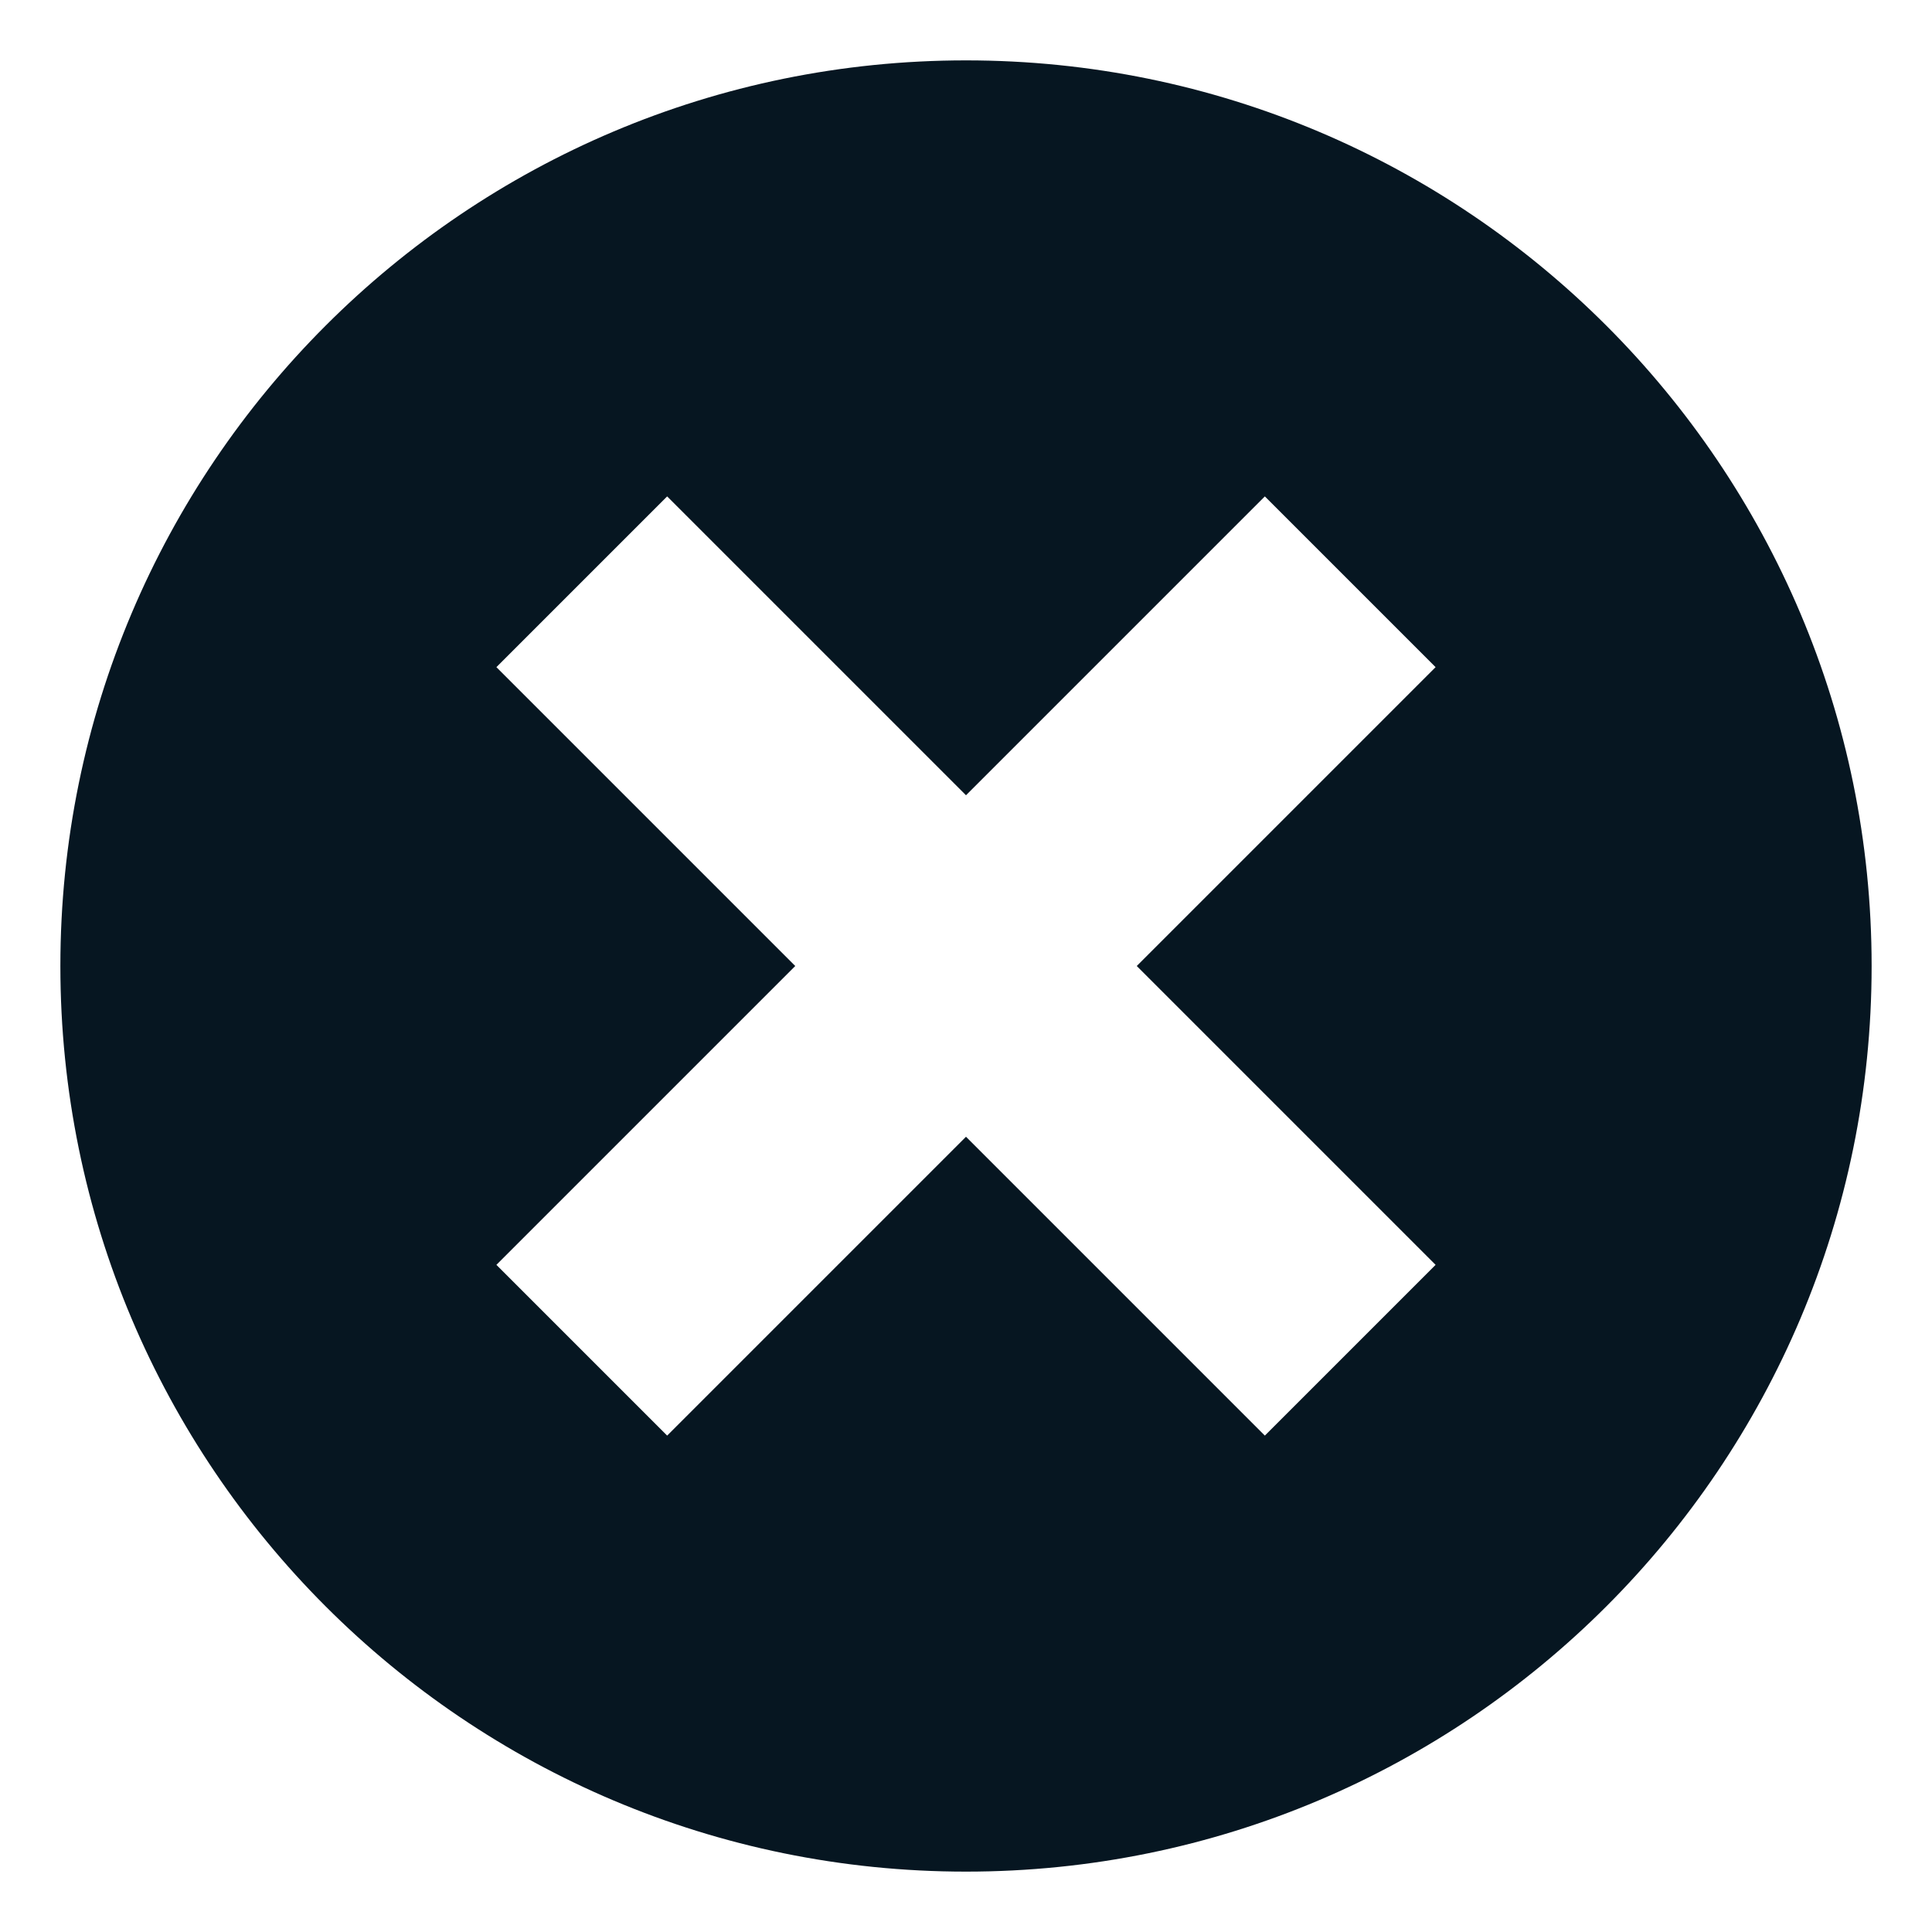
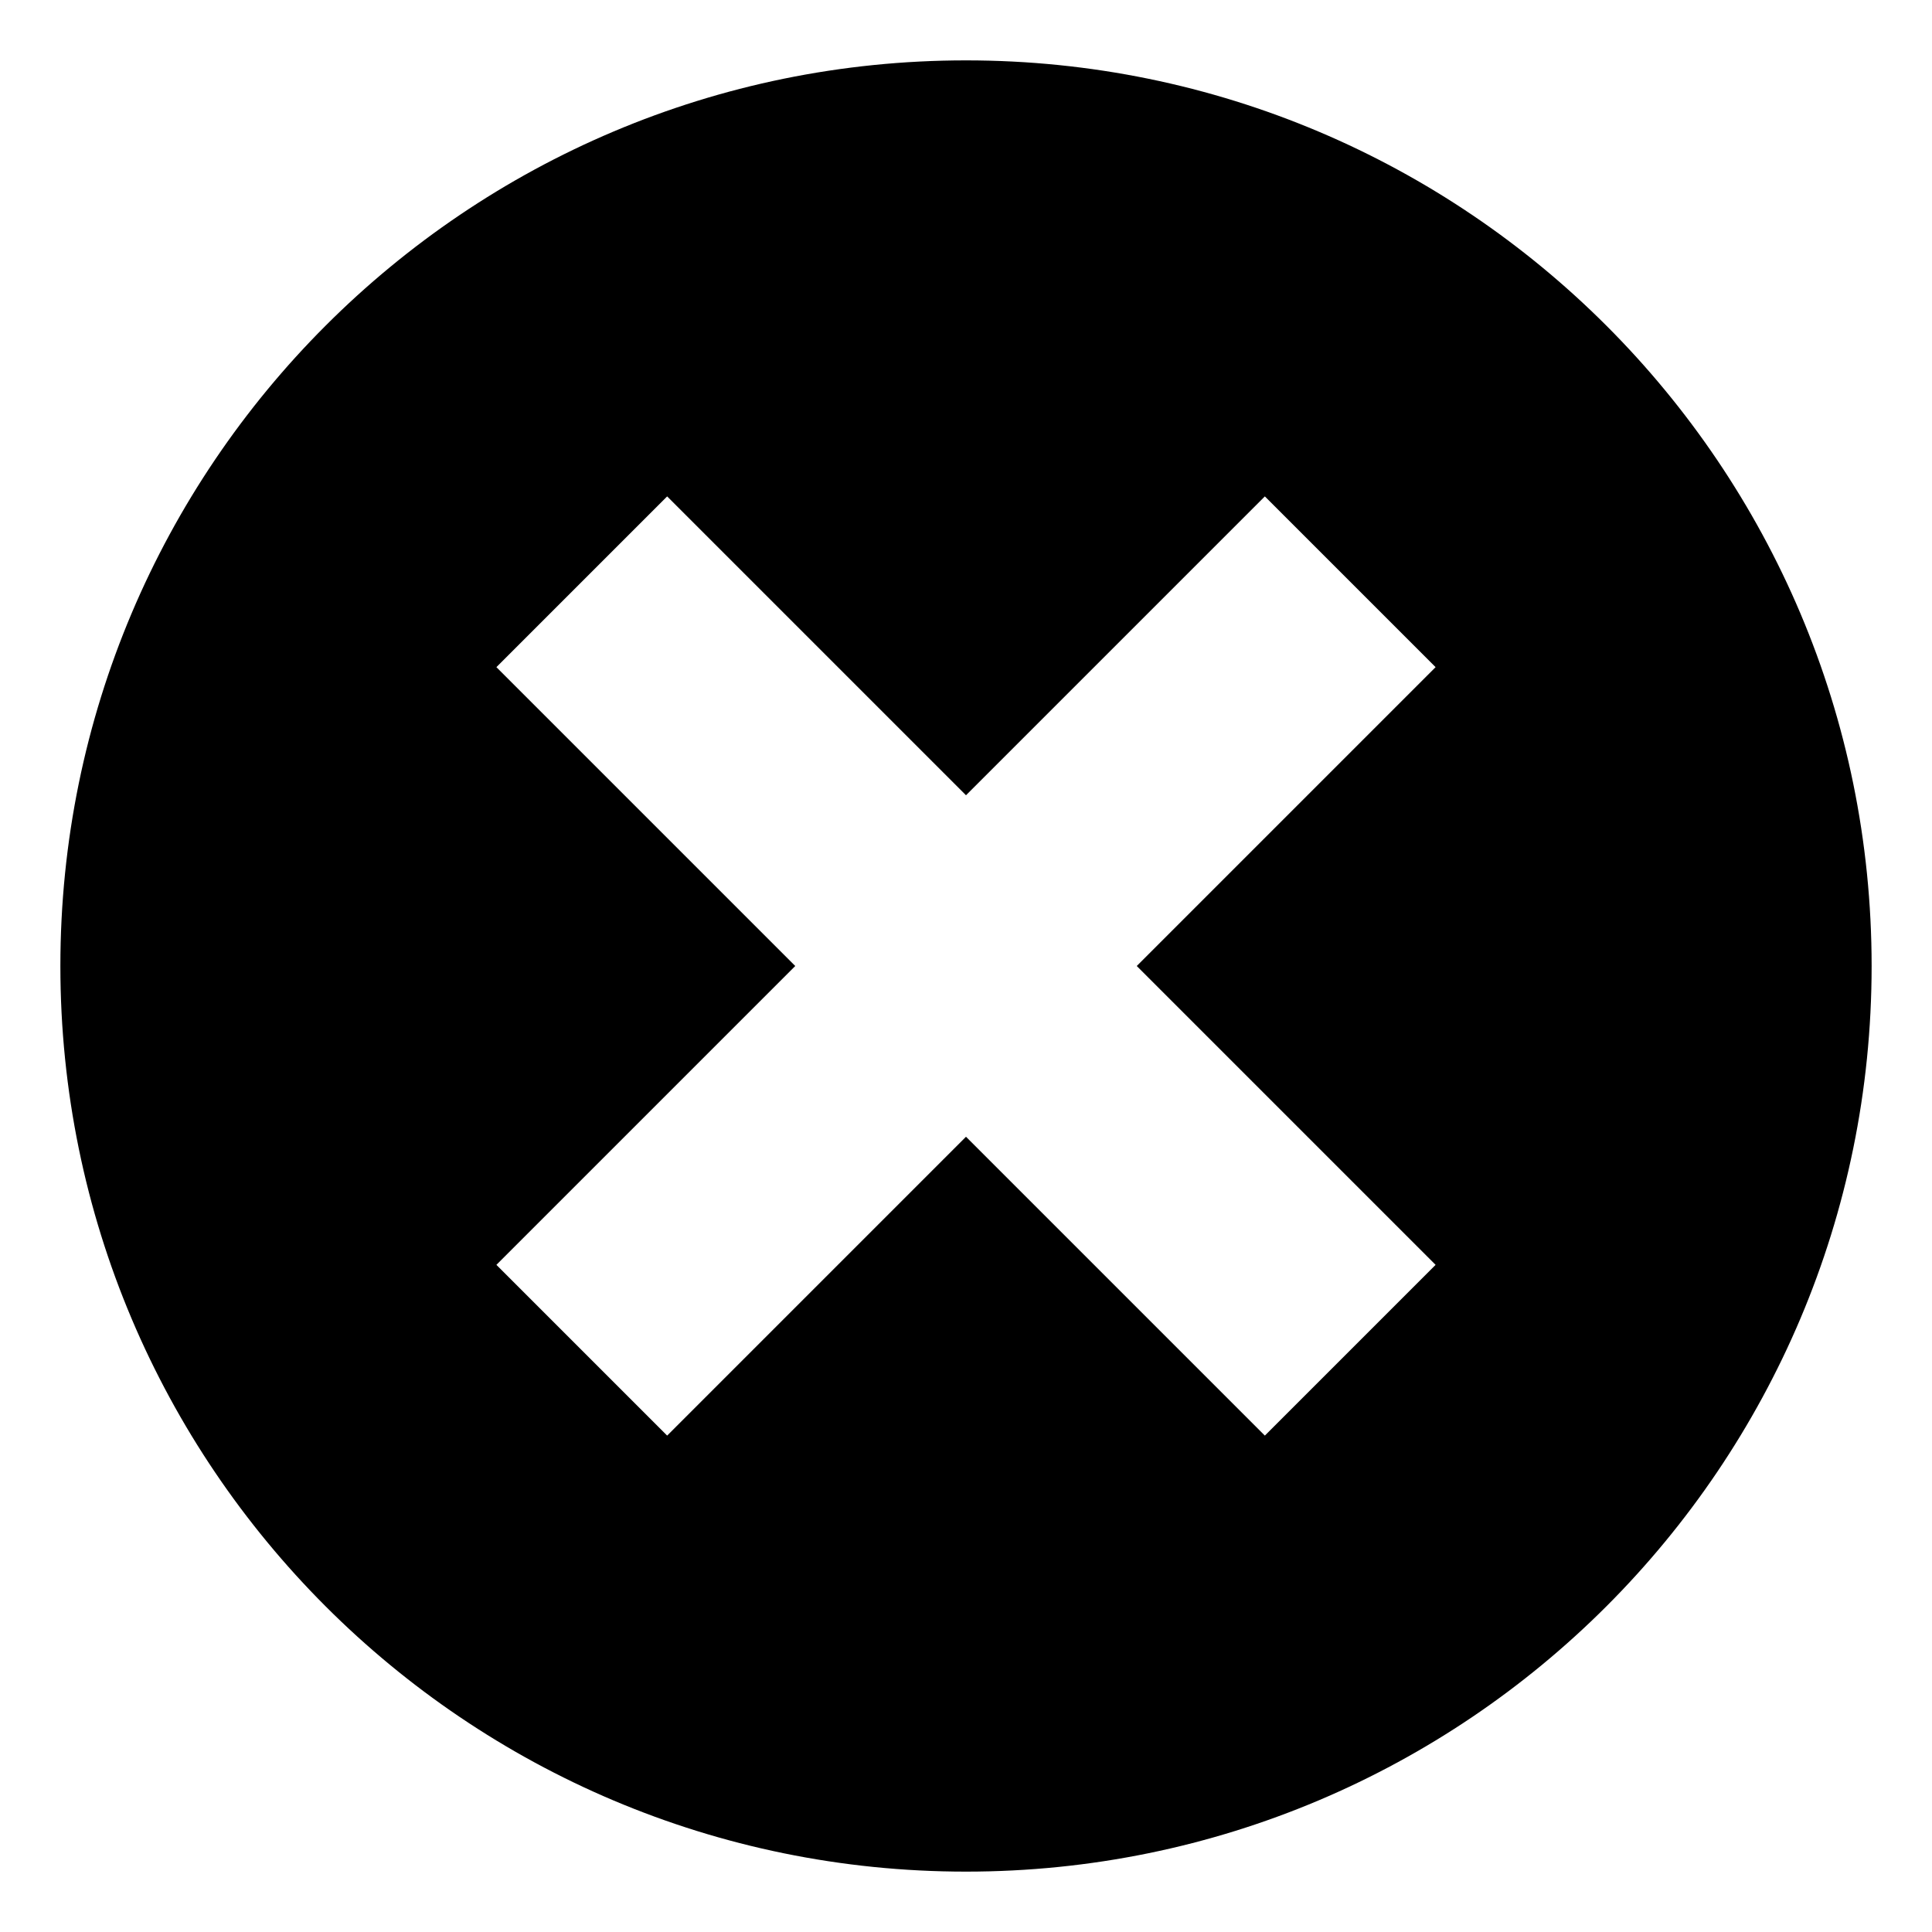
<svg xmlns="http://www.w3.org/2000/svg" width="16px" height="16px" viewBox="0 0 16 16" version="1.1">
  <g id="Glyphs-/-X-With-Circle" stroke="none" stroke-width="1" fill="none" fill-rule="evenodd">
-     <path d="M8,15.5 C3.858,15.5 0.5,12.142 0.5,8 C0.5,3.858 3.858,0.5 8,0.5 C12.142,0.5 15.5,3.858 15.5,8 C15.5,12.142 12.142,15.5 8,15.5 Z M9.414,8 L11.889,5.525 L10.475,4.111 L8,6.586 L5.525,4.111 L4.111,5.525 L6.586,8 L4.111,10.475 L5.525,11.889 L8,9.414 L10.475,11.889 L11.889,10.475 L9.414,8 Z" id="Fill-/-All" fill="#061621" />
+     <path d="M8,15.5 C3.858,15.5 0.5,12.142 0.5,8 C0.5,3.858 3.858,0.5 8,0.5 C12.142,0.5 15.5,3.858 15.5,8 C15.5,12.142 12.142,15.5 8,15.5 Z M9.414,8 L11.889,5.525 L10.475,4.111 L8,6.586 L5.525,4.111 L4.111,5.525 L6.586,8 L4.111,10.475 L5.525,11.889 L8,9.414 L10.475,11.889 L11.889,10.475 L9.414,8 Z" fill="#000000" />
  </g>
</svg>
